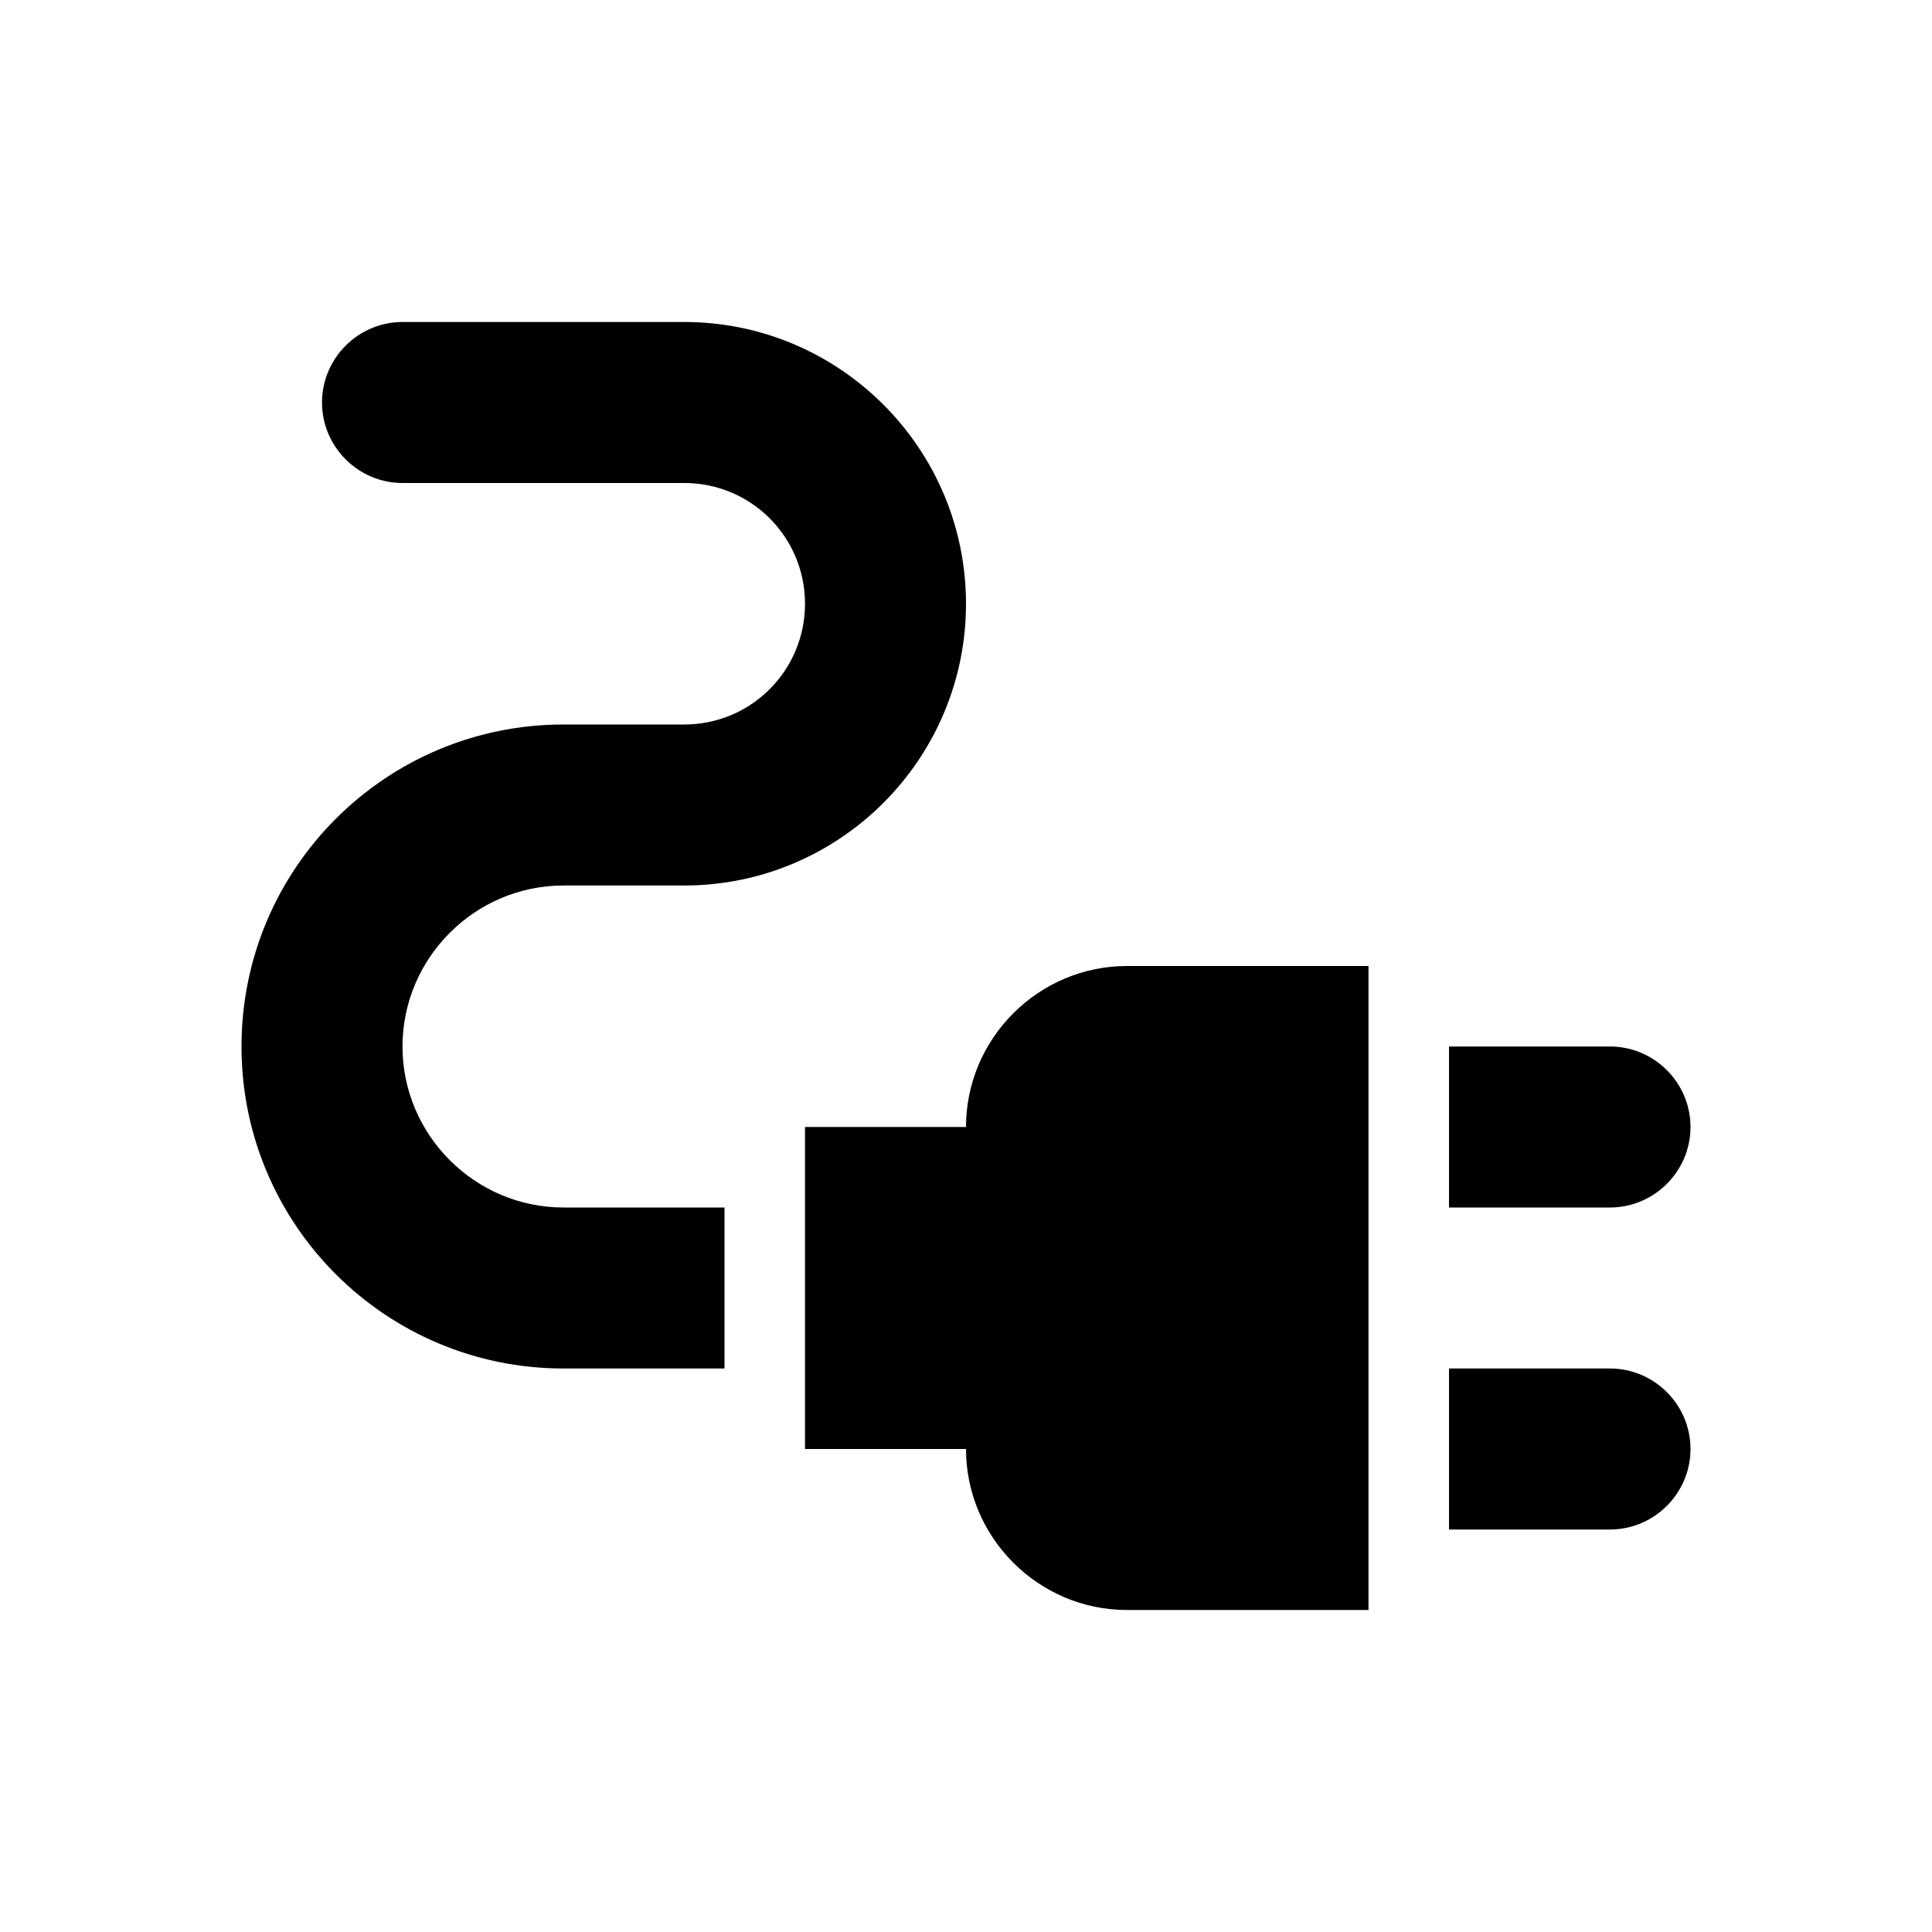
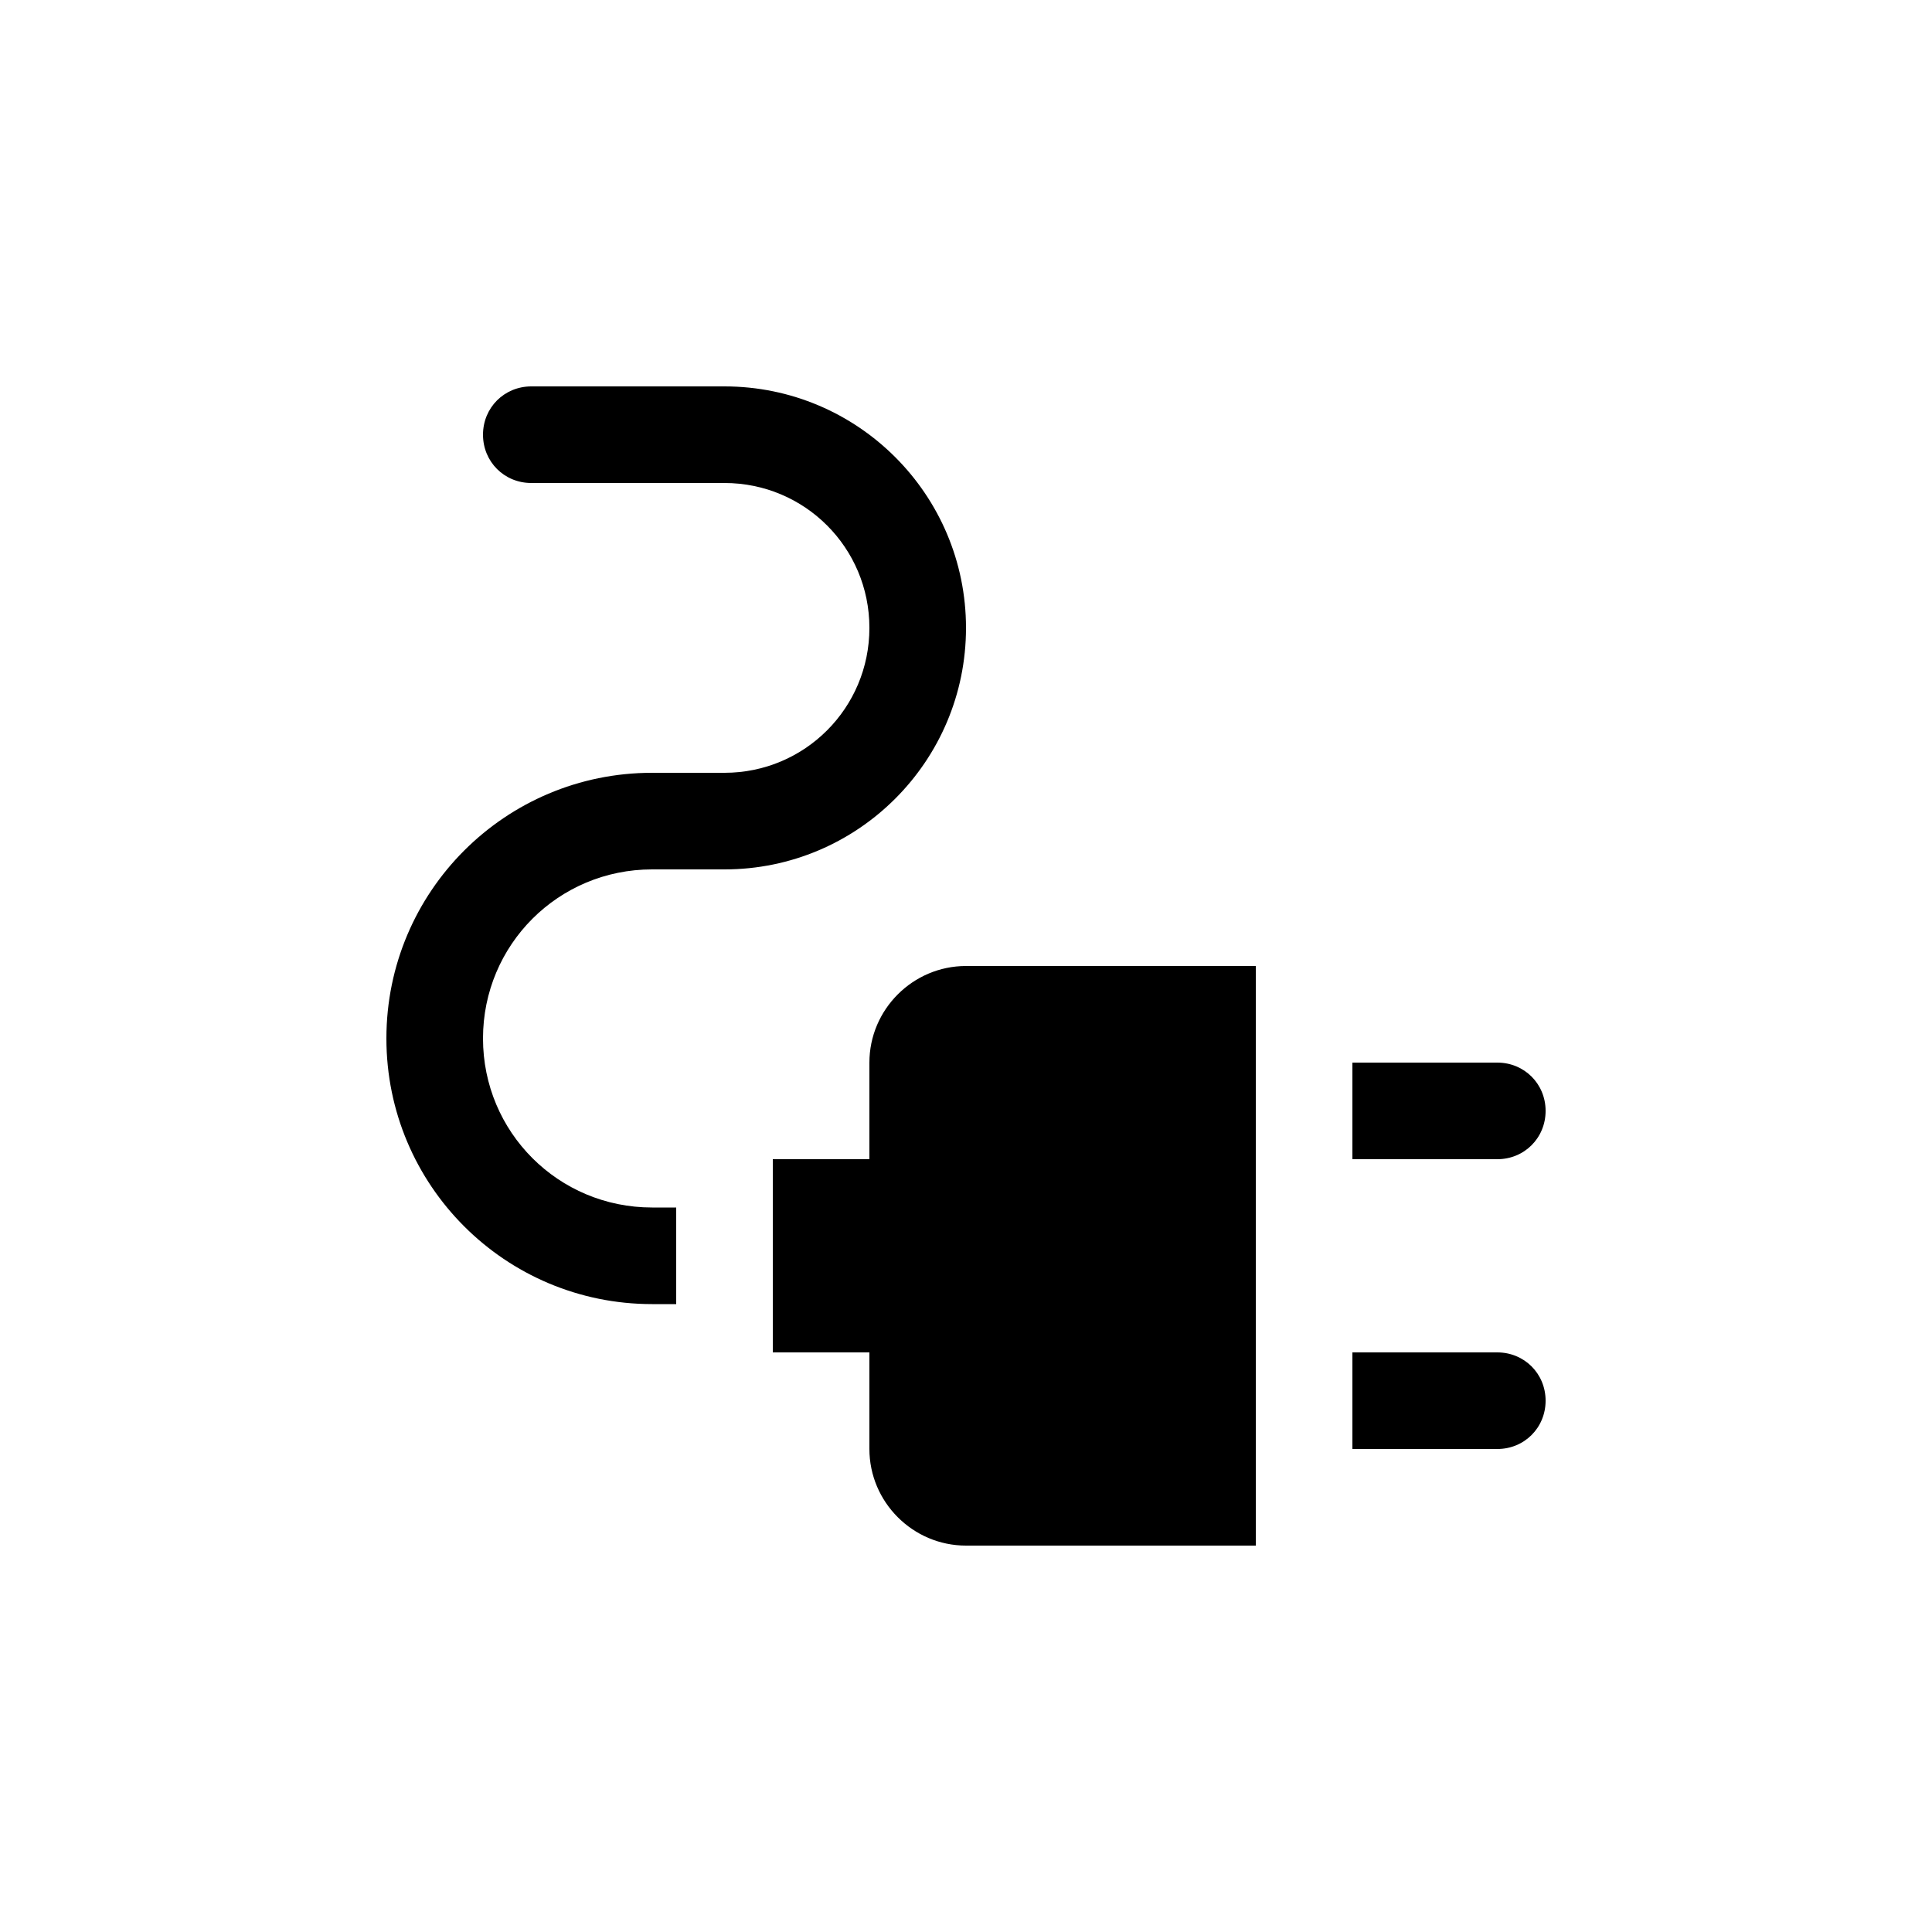
- <svg xmlns="http://www.w3.org/2000/svg" enable-background="new 0 0 24 24" height="24" viewBox="0 0 24 24" width="24">
+ <svg xmlns="http://www.w3.org/2000/svg" enable-background="new 0 0 20 20" height="20" viewBox="0 0 20 20" width="20">
  <g>
-     <rect fill="none" height="24" width="24" />
+     <rect fill="none" height="20" width="20" />
  </g>
  <g>
    <g>
-       <path d="M21,14c0-0.55-0.45-1-1-1h-2v2h2C20.55,15,21,14.55,21,14z" />
-       <path d="M20,17h-2v2h2c0.55,0,1-0.45,1-1C21,17.45,20.55,17,20,17z" />
-       <path d="M12,14h-2v4h2c0,1.1,0.9,2,2,2h3v-8h-3C12.9,12,12,12.9,12,14z" />
-       <path d="M5,13c0-1.1,0.9-2,2-2h1.5c1.93,0,3.5-1.57,3.5-3.5S10.43,4,8.5,4H5C4.45,4,4,4.45,4,5c0,0.55,0.45,1,1,1h3.5 C9.33,6,10,6.67,10,7.5S9.33,9,8.5,9H7c-2.21,0-4,1.79-4,4c0,2.21,1.79,4,4,4h2v-2H7C5.9,15,5,14.1,5,13z" />
+       <path d="M16,11.5c0-0.28-0.22-0.5-0.5-0.5H14v1h1.5C15.78,12,16,11.78,16,11.5z" />
+       <path d="M15.5,14H14v1h1.5c0.28,0,0.5-0.22,0.5-0.5C16,14.22,15.78,14,15.5,14z" />
+       <path d="M9,11v1H8v2h1l0,1c0,0.55,0.45,1,1,1h3v-6h-3C9.45,10,9,10.45,9,11z" />
+       <path d="M6.75,9H7.5C8.88,9,10,7.88,10,6.5C10,5.12,8.88,4,7.5,4h-2C5.22,4,5,4.22,5,4.5C5,4.78,5.22,5,5.5,5h2 C8.33,5,9,5.67,9,6.5S8.33,8,7.5,8H6.75C5.23,8,4,9.23,4,10.75s1.23,2.75,2.75,2.75H7v-1H6.75C5.78,12.5,5,11.72,5,10.75 S5.78,9,6.75,9z" />
    </g>
  </g>
</svg>
